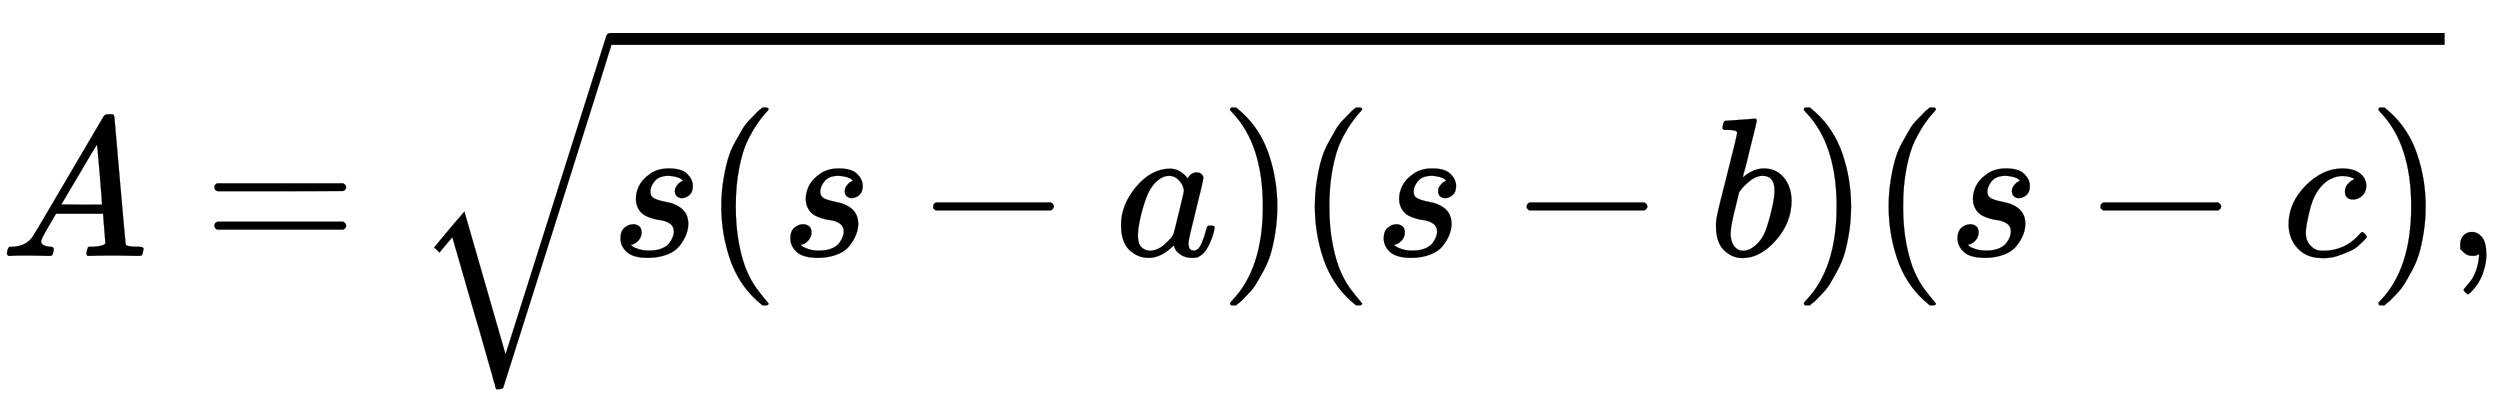
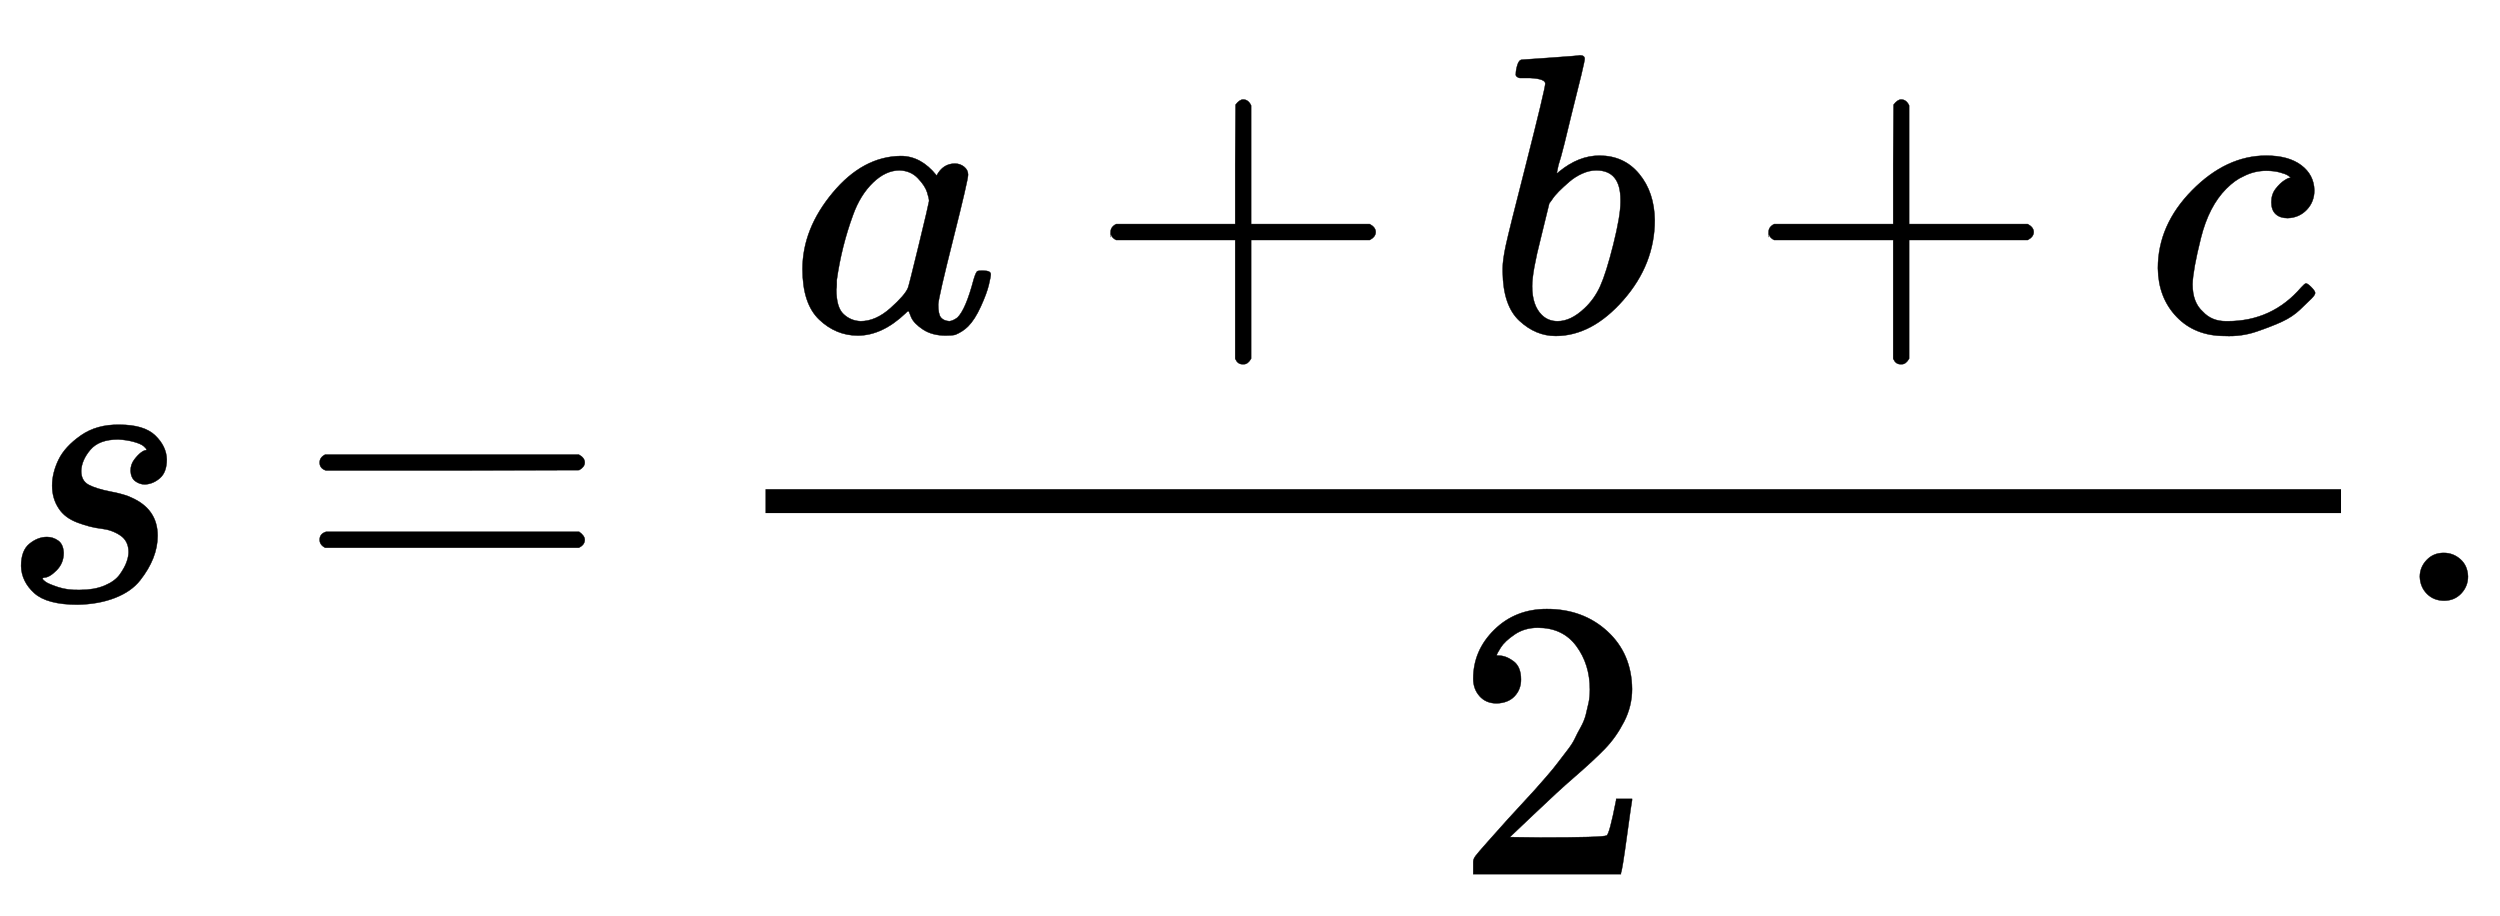
- <svg xmlns="http://www.w3.org/2000/svg" xmlns:xlink="http://www.w3.org/1999/xlink" width="29.357ex" height="4.843ex" style="vertical-align: -1.838ex;" viewBox="0 -1293.7 12639.9 2085" role="img" focusable="false" aria-labelledby="MathJax-SVG-1-Title">
+ <svg xmlns="http://www.w3.org/2000/svg" xmlns:xlink="http://www.w3.org/1999/xlink" width="14.587ex" height="5.343ex" style="vertical-align: -1.838ex;" viewBox="0 -1508.9 6280.4 2300.3" role="img" focusable="false" aria-labelledby="MathJax-SVG-1-Title">
  <defs aria-hidden="true">
-     <path stroke-width="1" id="E1-MJMATHI-41" d="M208 74Q208 50 254 46Q272 46 272 35Q272 34 270 22Q267 8 264 4T251 0Q249 0 239 0T205 1T141 2Q70 2 50 0H42Q35 7 35 11Q37 38 48 46H62Q132 49 164 96Q170 102 345 401T523 704Q530 716 547 716H555H572Q578 707 578 706L606 383Q634 60 636 57Q641 46 701 46Q726 46 726 36Q726 34 723 22Q720 7 718 4T704 0Q701 0 690 0T651 1T578 2Q484 2 455 0H443Q437 6 437 9T439 27Q443 40 445 43L449 46H469Q523 49 533 63L521 213H283L249 155Q208 86 208 74ZM516 260Q516 271 504 416T490 562L463 519Q447 492 400 412L310 260L413 259Q516 259 516 260Z" />
+     <path stroke-width="1" id="E1-MJMATHI-73" d="M131 289Q131 321 147 354T203 415T300 442Q362 442 390 415T419 355Q419 323 402 308T364 292Q351 292 340 300T328 326Q328 342 337 354T354 372T367 378Q368 378 368 379Q368 382 361 388T336 399T297 405Q249 405 227 379T204 326Q204 301 223 291T278 274T330 259Q396 230 396 163Q396 135 385 107T352 51T289 7T195 -10Q118 -10 86 19T53 87Q53 126 74 143T118 160Q133 160 146 151T160 120Q160 94 142 76T111 58Q109 57 108 57T107 55Q108 52 115 47T146 34T201 27Q237 27 263 38T301 66T318 97T323 122Q323 150 302 164T254 181T195 196T148 231Q131 256 131 289Z" />
    <path stroke-width="1" id="E1-MJMAIN-3D" d="M56 347Q56 360 70 367H707Q722 359 722 347Q722 336 708 328L390 327H72Q56 332 56 347ZM56 153Q56 168 72 173H708Q722 163 722 153Q722 140 707 133H70Q56 140 56 153Z" />
-     <path stroke-width="1" id="E1-MJMATHI-73" d="M131 289Q131 321 147 354T203 415T300 442Q362 442 390 415T419 355Q419 323 402 308T364 292Q351 292 340 300T328 326Q328 342 337 354T354 372T367 378Q368 378 368 379Q368 382 361 388T336 399T297 405Q249 405 227 379T204 326Q204 301 223 291T278 274T330 259Q396 230 396 163Q396 135 385 107T352 51T289 7T195 -10Q118 -10 86 19T53 87Q53 126 74 143T118 160Q133 160 146 151T160 120Q160 94 142 76T111 58Q109 57 108 57T107 55Q108 52 115 47T146 34T201 27Q237 27 263 38T301 66T318 97T323 122Q323 150 302 164T254 181T195 196T148 231Q131 256 131 289Z" />
-     <path stroke-width="1" id="E1-MJMAIN-28" d="M94 250Q94 319 104 381T127 488T164 576T202 643T244 695T277 729T302 750H315H319Q333 750 333 741Q333 738 316 720T275 667T226 581T184 443T167 250T184 58T225 -81T274 -167T316 -220T333 -241Q333 -250 318 -250H315H302L274 -226Q180 -141 137 -14T94 250Z" />
-     <path stroke-width="1" id="E1-MJMAIN-2212" d="M84 237T84 250T98 270H679Q694 262 694 250T679 230H98Q84 237 84 250Z" />
    <path stroke-width="1" id="E1-MJMATHI-61" d="M33 157Q33 258 109 349T280 441Q331 441 370 392Q386 422 416 422Q429 422 439 414T449 394Q449 381 412 234T374 68Q374 43 381 35T402 26Q411 27 422 35Q443 55 463 131Q469 151 473 152Q475 153 483 153H487Q506 153 506 144Q506 138 501 117T481 63T449 13Q436 0 417 -8Q409 -10 393 -10Q359 -10 336 5T306 36L300 51Q299 52 296 50Q294 48 292 46Q233 -10 172 -10Q117 -10 75 30T33 157ZM351 328Q351 334 346 350T323 385T277 405Q242 405 210 374T160 293Q131 214 119 129Q119 126 119 118T118 106Q118 61 136 44T179 26Q217 26 254 59T298 110Q300 114 325 217T351 328Z" />
-     <path stroke-width="1" id="E1-MJMAIN-29" d="M60 749L64 750Q69 750 74 750H86L114 726Q208 641 251 514T294 250Q294 182 284 119T261 12T224 -76T186 -143T145 -194T113 -227T90 -246Q87 -249 86 -250H74Q66 -250 63 -250T58 -247T55 -238Q56 -237 66 -225Q221 -64 221 250T66 725Q56 737 55 738Q55 746 60 749Z" />
+     <path stroke-width="1" id="E1-MJMAIN-2B" d="M56 237T56 250T70 270H369V420L370 570Q380 583 389 583Q402 583 409 568V270H707Q722 262 722 250T707 230H409V-68Q401 -82 391 -82H389H387Q375 -82 369 -68V230H70Q56 237 56 250Z" />
    <path stroke-width="1" id="E1-MJMATHI-62" d="M73 647Q73 657 77 670T89 683Q90 683 161 688T234 694Q246 694 246 685T212 542Q204 508 195 472T180 418L176 399Q176 396 182 402Q231 442 283 442Q345 442 383 396T422 280Q422 169 343 79T173 -11Q123 -11 82 27T40 150V159Q40 180 48 217T97 414Q147 611 147 623T109 637Q104 637 101 637H96Q86 637 83 637T76 640T73 647ZM336 325V331Q336 405 275 405Q258 405 240 397T207 376T181 352T163 330L157 322L136 236Q114 150 114 114Q114 66 138 42Q154 26 178 26Q211 26 245 58Q270 81 285 114T318 219Q336 291 336 325Z" />
    <path stroke-width="1" id="E1-MJMATHI-63" d="M34 159Q34 268 120 355T306 442Q362 442 394 418T427 355Q427 326 408 306T360 285Q341 285 330 295T319 325T330 359T352 380T366 386H367Q367 388 361 392T340 400T306 404Q276 404 249 390Q228 381 206 359Q162 315 142 235T121 119Q121 73 147 50Q169 26 205 26H209Q321 26 394 111Q403 121 406 121Q410 121 419 112T429 98T420 83T391 55T346 25T282 0T202 -11Q127 -11 81 37T34 159Z" />
-     <path stroke-width="1" id="E1-MJSZ2-221A" d="M1001 1150Q1017 1150 1020 1132Q1020 1127 741 244L460 -643Q453 -650 436 -650H424Q423 -647 423 -645T421 -640T419 -631T415 -617T408 -594T399 -560T385 -512T367 -448T343 -364T312 -259L203 119L138 41L111 67L212 188L264 248L472 -474L983 1140Q988 1150 1001 1150Z" />
-     <path stroke-width="1" id="E1-MJMAIN-2C" d="M78 35T78 60T94 103T137 121Q165 121 187 96T210 8Q210 -27 201 -60T180 -117T154 -158T130 -185T117 -194Q113 -194 104 -185T95 -172Q95 -168 106 -156T131 -126T157 -76T173 -3V9L172 8Q170 7 167 6T161 3T152 1T140 0Q113 0 96 17Z" />
+     <path stroke-width="1" id="E1-MJMAIN-32" d="M109 429Q82 429 66 447T50 491Q50 562 103 614T235 666Q326 666 387 610T449 465Q449 422 429 383T381 315T301 241Q265 210 201 149L142 93L218 92Q375 92 385 97Q392 99 409 186V189H449V186Q448 183 436 95T421 3V0H50V19V31Q50 38 56 46T86 81Q115 113 136 137Q145 147 170 174T204 211T233 244T261 278T284 308T305 340T320 369T333 401T340 431T343 464Q343 527 309 573T212 619Q179 619 154 602T119 569T109 550Q109 549 114 549Q132 549 151 535T170 489Q170 464 154 447T109 429Z" />
+     <path stroke-width="1" id="E1-MJMAIN-2E" d="M78 60Q78 84 95 102T138 120Q162 120 180 104T199 61Q199 36 182 18T139 0T96 17T78 60Z" />
  </defs>
  <g stroke="currentColor" fill="currentColor" stroke-width="0" transform="matrix(1 0 0 -1 0 0)" aria-hidden="true">
-     <use xlink:href="#E1-MJMATHI-41" x="0" y="0" />
-     <use xlink:href="#E1-MJMAIN-3D" x="1028" y="0" />
-     <g transform="translate(2084,0)">
-       <use xlink:href="#E1-MJSZ2-221A" x="0" y="-24" />
-       <rect stroke="none" width="9276" height="60" x="1000" y="1067" />
-       <g transform="translate(1000,0)">
-         <use xlink:href="#E1-MJMATHI-73" x="0" y="0" />
-         <use xlink:href="#E1-MJMAIN-28" x="469" y="0" />
-         <use xlink:href="#E1-MJMATHI-73" x="859" y="0" />
-         <use xlink:href="#E1-MJMAIN-2212" x="1550" y="0" />
-         <use xlink:href="#E1-MJMATHI-61" x="2551" y="0" />
-         <use xlink:href="#E1-MJMAIN-29" x="3080" y="0" />
-         <use xlink:href="#E1-MJMAIN-28" x="3470" y="0" />
-         <use xlink:href="#E1-MJMATHI-73" x="3859" y="0" />
-         <use xlink:href="#E1-MJMAIN-2212" x="4551" y="0" />
-         <use xlink:href="#E1-MJMATHI-62" x="5552" y="0" />
-         <use xlink:href="#E1-MJMAIN-29" x="5981" y="0" />
-         <use xlink:href="#E1-MJMAIN-28" x="6371" y="0" />
-         <use xlink:href="#E1-MJMATHI-73" x="6760" y="0" />
-         <use xlink:href="#E1-MJMAIN-2212" x="7452" y="0" />
-         <use xlink:href="#E1-MJMATHI-63" x="8453" y="0" />
-         <use xlink:href="#E1-MJMAIN-29" x="8886" y="0" />
+     <use xlink:href="#E1-MJMATHI-73" x="0" y="0" />
+     <use xlink:href="#E1-MJMAIN-3D" x="747" y="0" />
+     <g transform="translate(1803,0)">
+       <g transform="translate(120,0)">
+         <rect stroke="none" width="3958" height="60" x="0" y="220" />
+         <g transform="translate(60,676)">
+           <use xlink:href="#E1-MJMATHI-61" x="0" y="0" />
+           <use xlink:href="#E1-MJMAIN-2B" x="751" y="0" />
+           <use xlink:href="#E1-MJMATHI-62" x="1752" y="0" />
+           <use xlink:href="#E1-MJMAIN-2B" x="2404" y="0" />
+           <use xlink:href="#E1-MJMATHI-63" x="3404" y="0" />
+         </g>
+         <use xlink:href="#E1-MJMAIN-32" x="1728" y="-687" />
      </g>
    </g>
-     <use xlink:href="#E1-MJMAIN-2C" x="12361" y="0" />
+     <use xlink:href="#E1-MJMAIN-2E" x="6001" y="0" />
  </g>
</svg>
